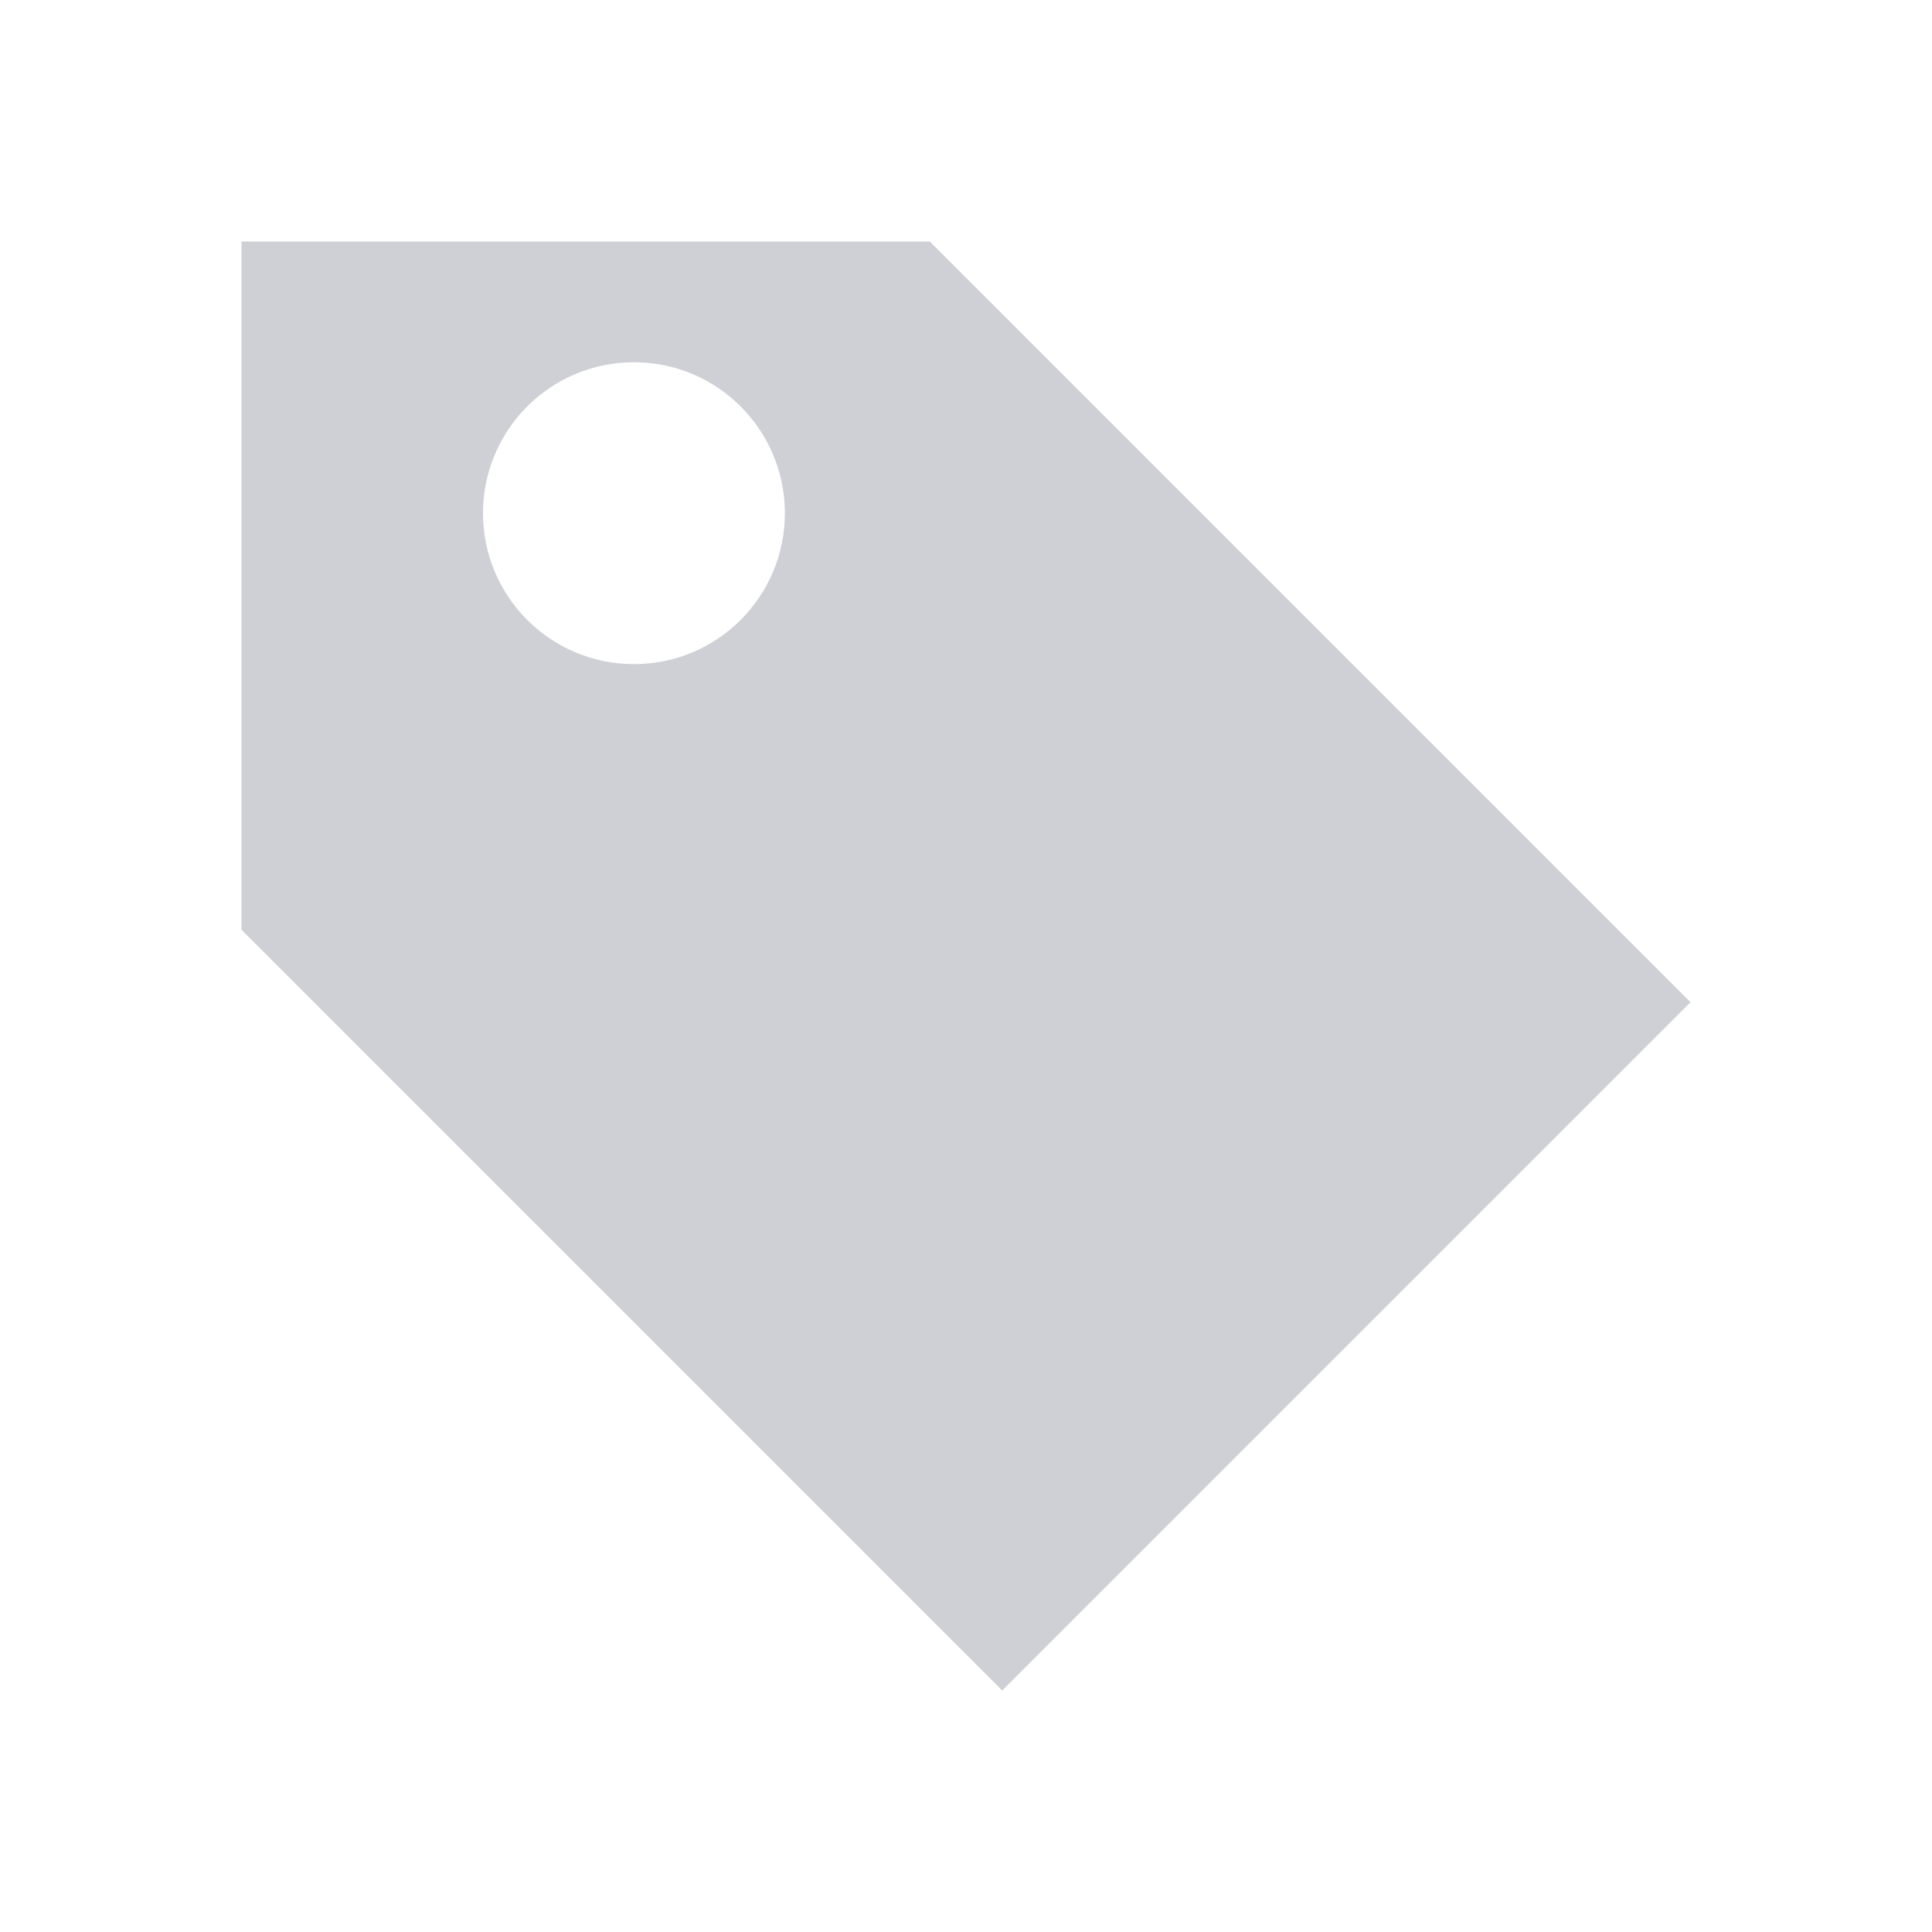
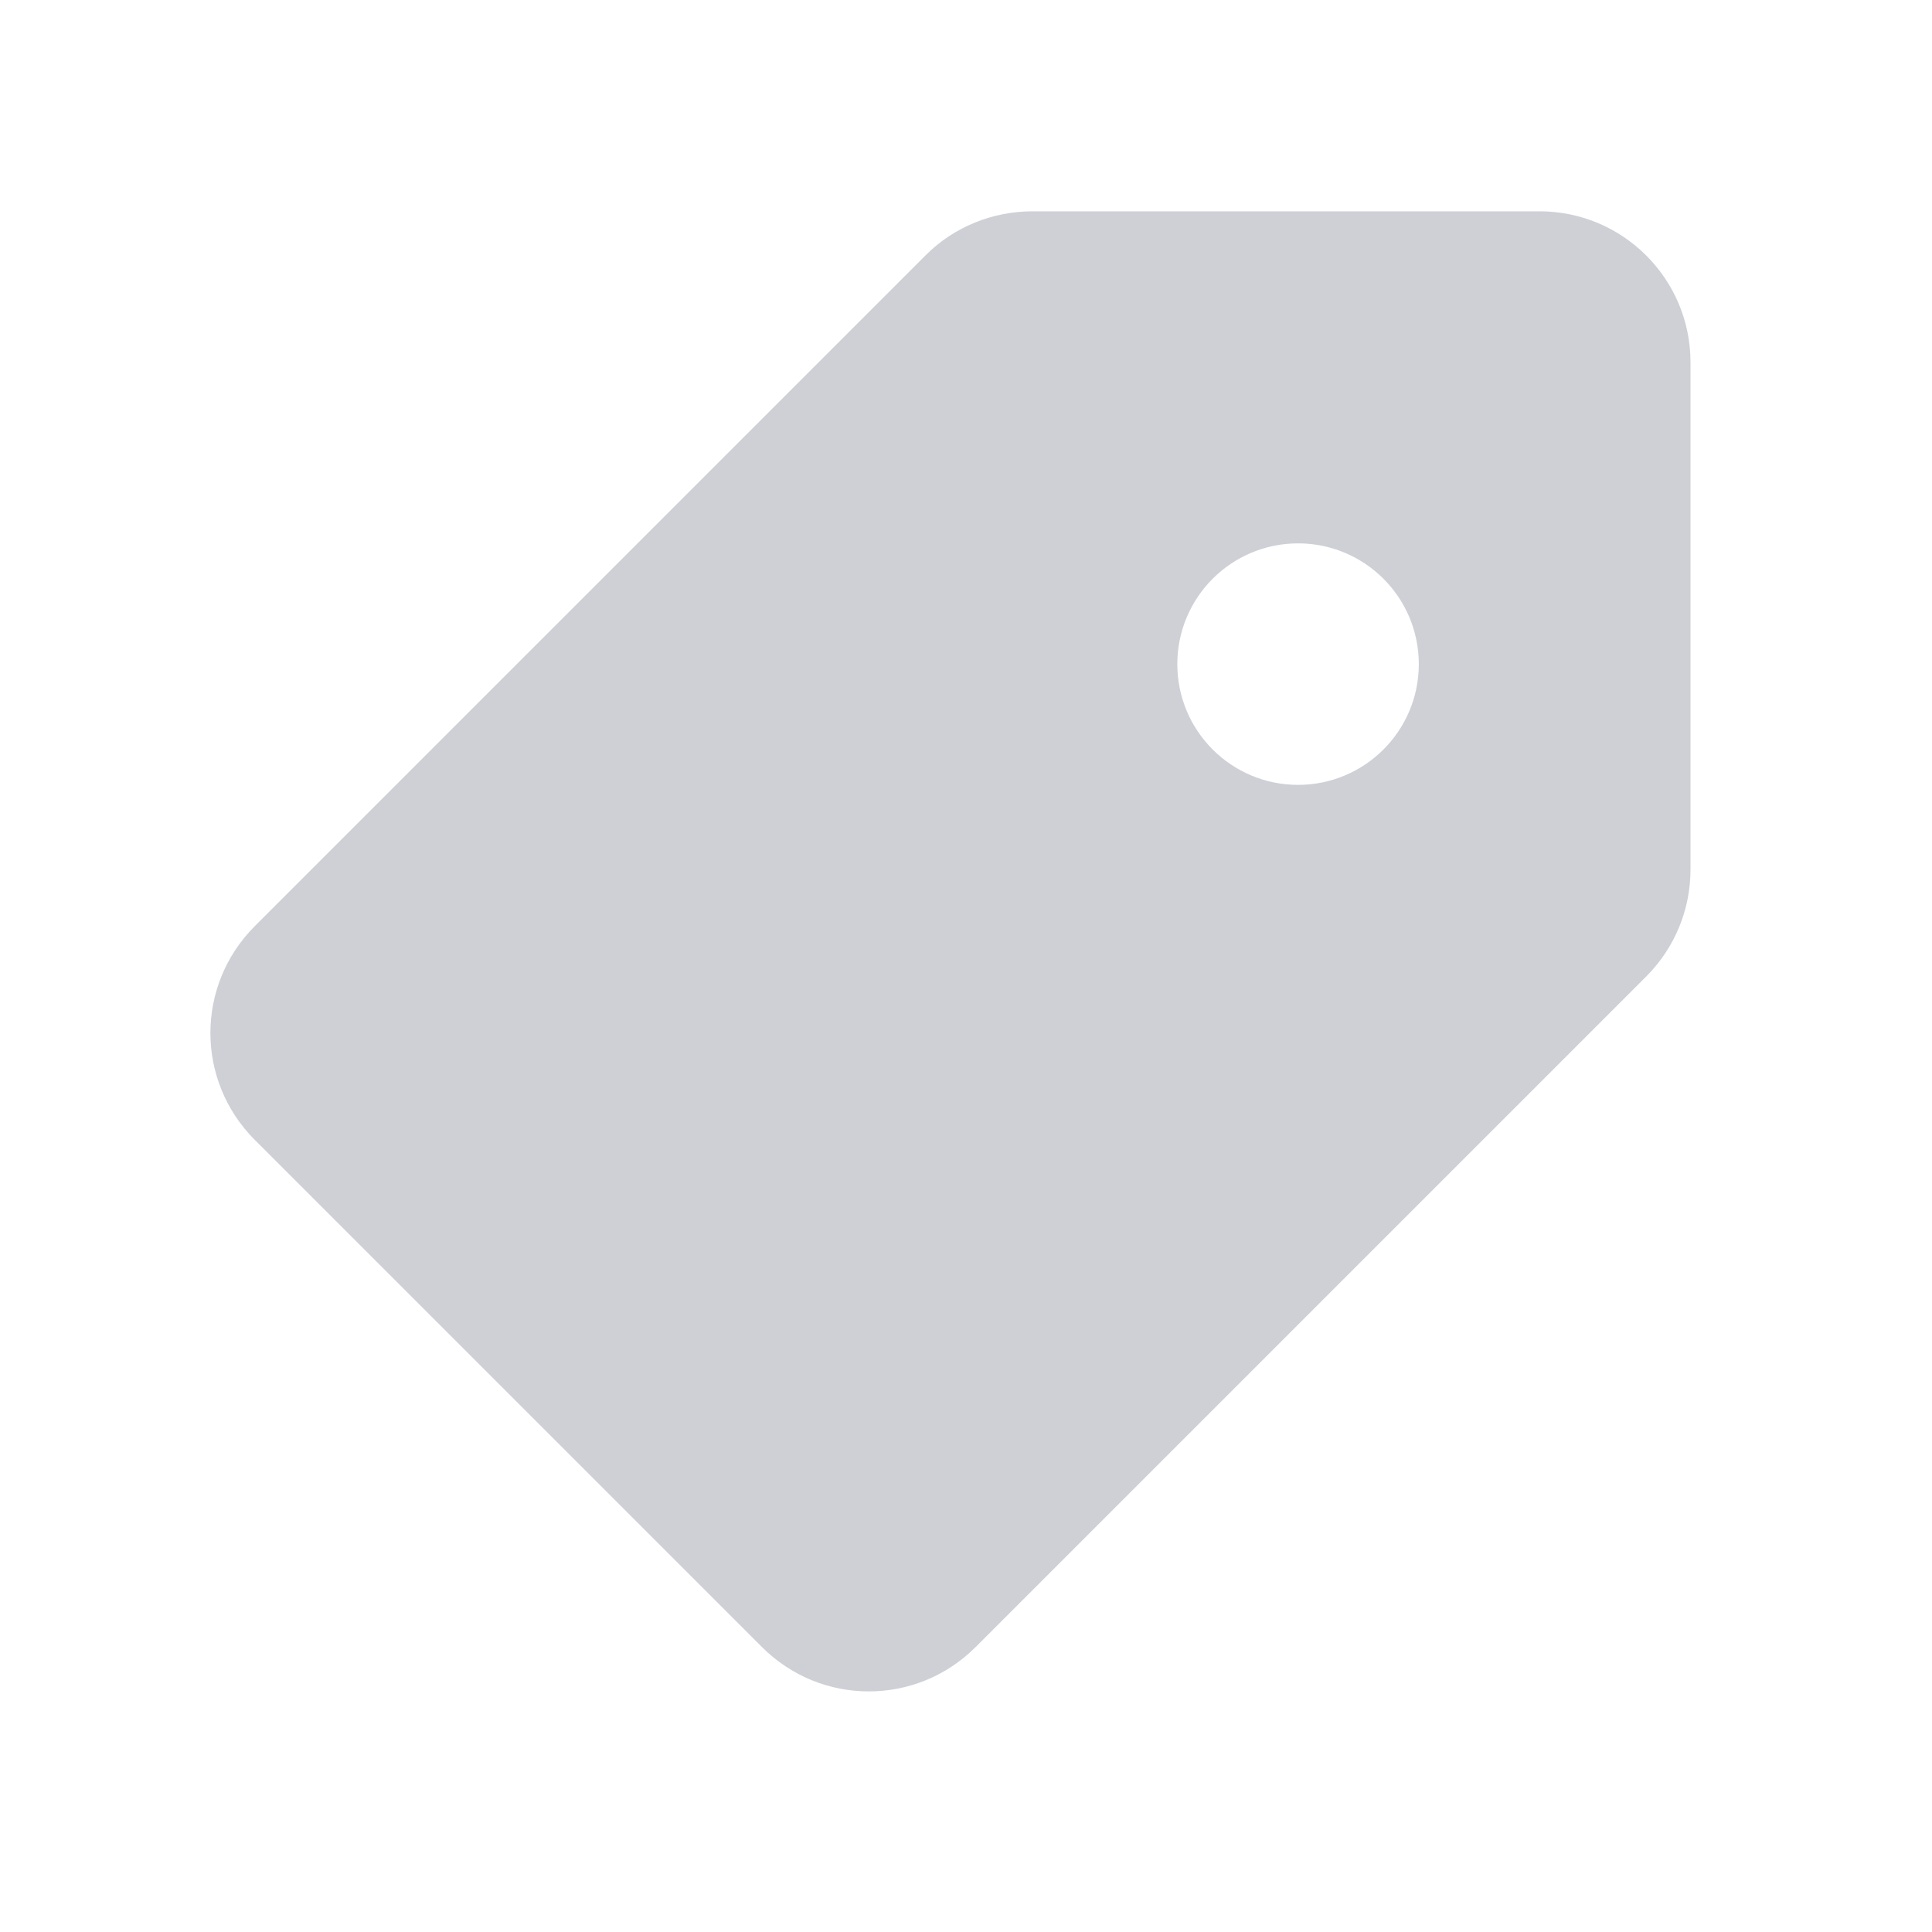
<svg xmlns="http://www.w3.org/2000/svg" width="16" height="16" viewBox="0 0 16 16">
-   <path fill="#CED0D6" fill-rule="evenodd" d="M2 2h5.7L14 8.3 8.3 14 2 7.7V2Zm3.25 3.5a1.25 1.25 0 1 0 0-2.5 1.25 1.25 0 0 0 0 2.5Z" />
+   <g transform="rotate(180 8 8)">
+     <g transform="translate(0 16) scale(1 -1)">
+       <path fill="#CED0D6" fill-rule="evenodd" d="M3.25 1.75h4.2c.33 0 .65.13.88.36l5.56 5.56c.49.49.49 1.28 0 1.77l-4.2 4.2c-.49.49-1.28.49-1.77 0L2.36 8.08A1.25 1.25 0 0 1 2 7.2V3c0-.69.56-1.25 1.25-1.25Zm2 2.75a1 1 0 1 0 0 2 1 1 0 0 0 0-2Z" />
+     </g>
+   </g>
</svg>
